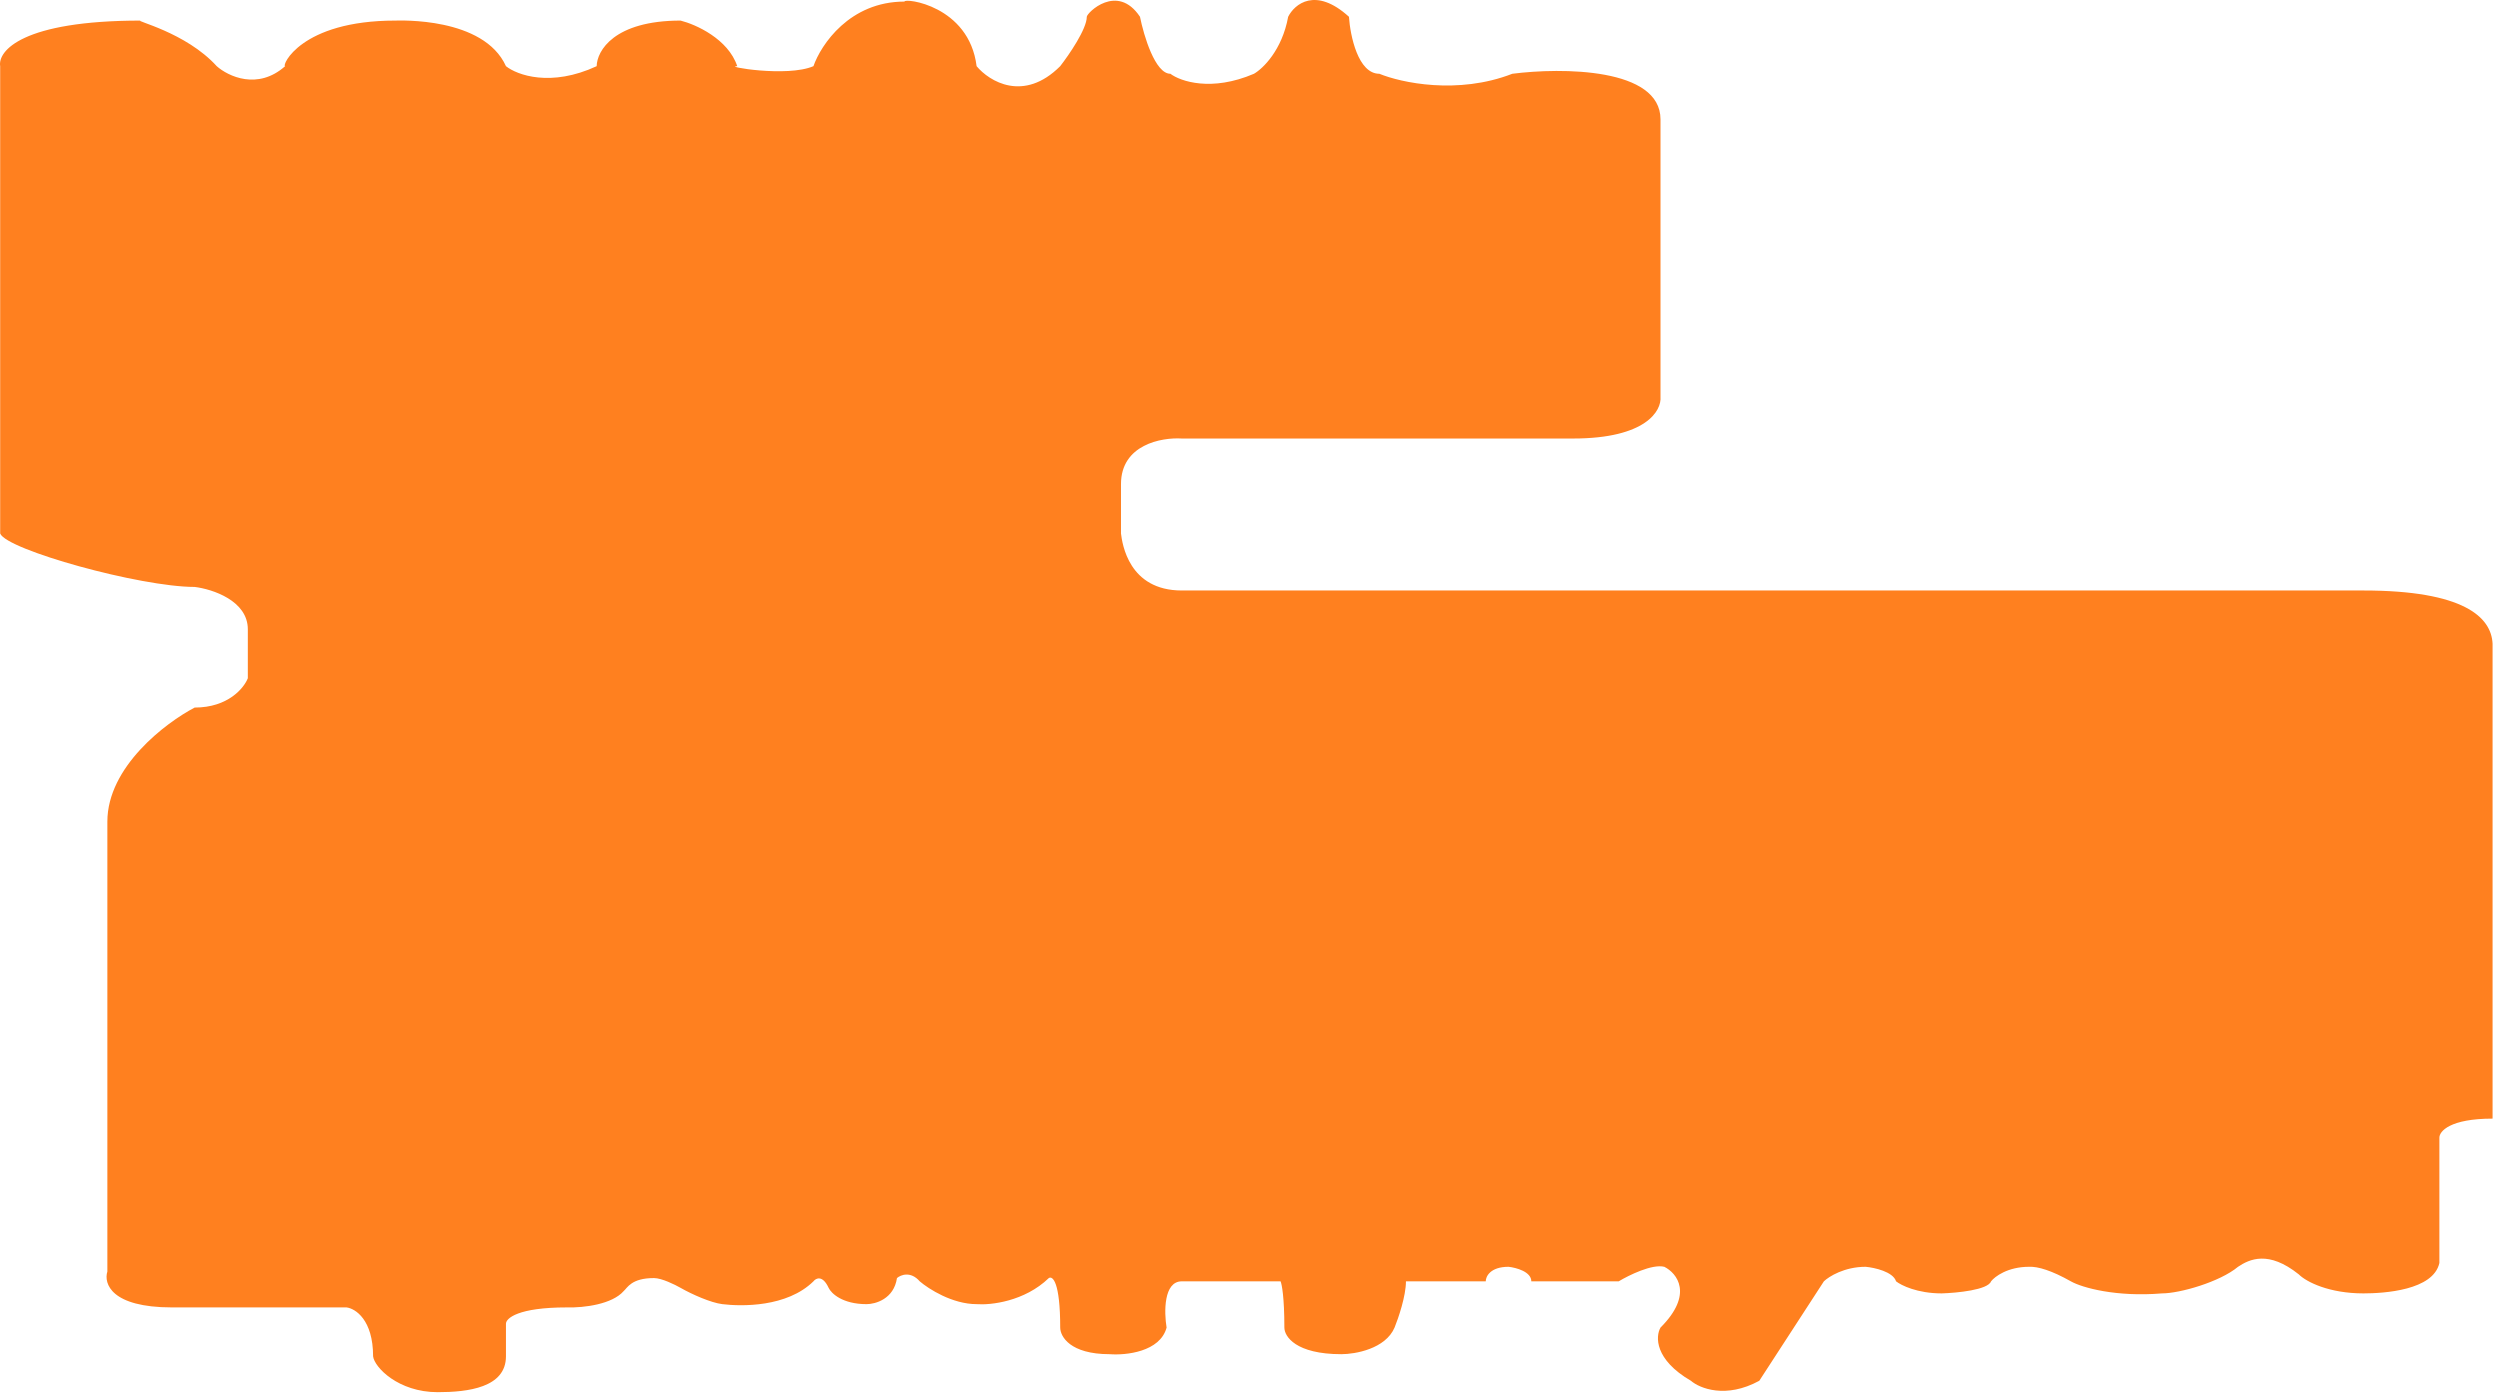
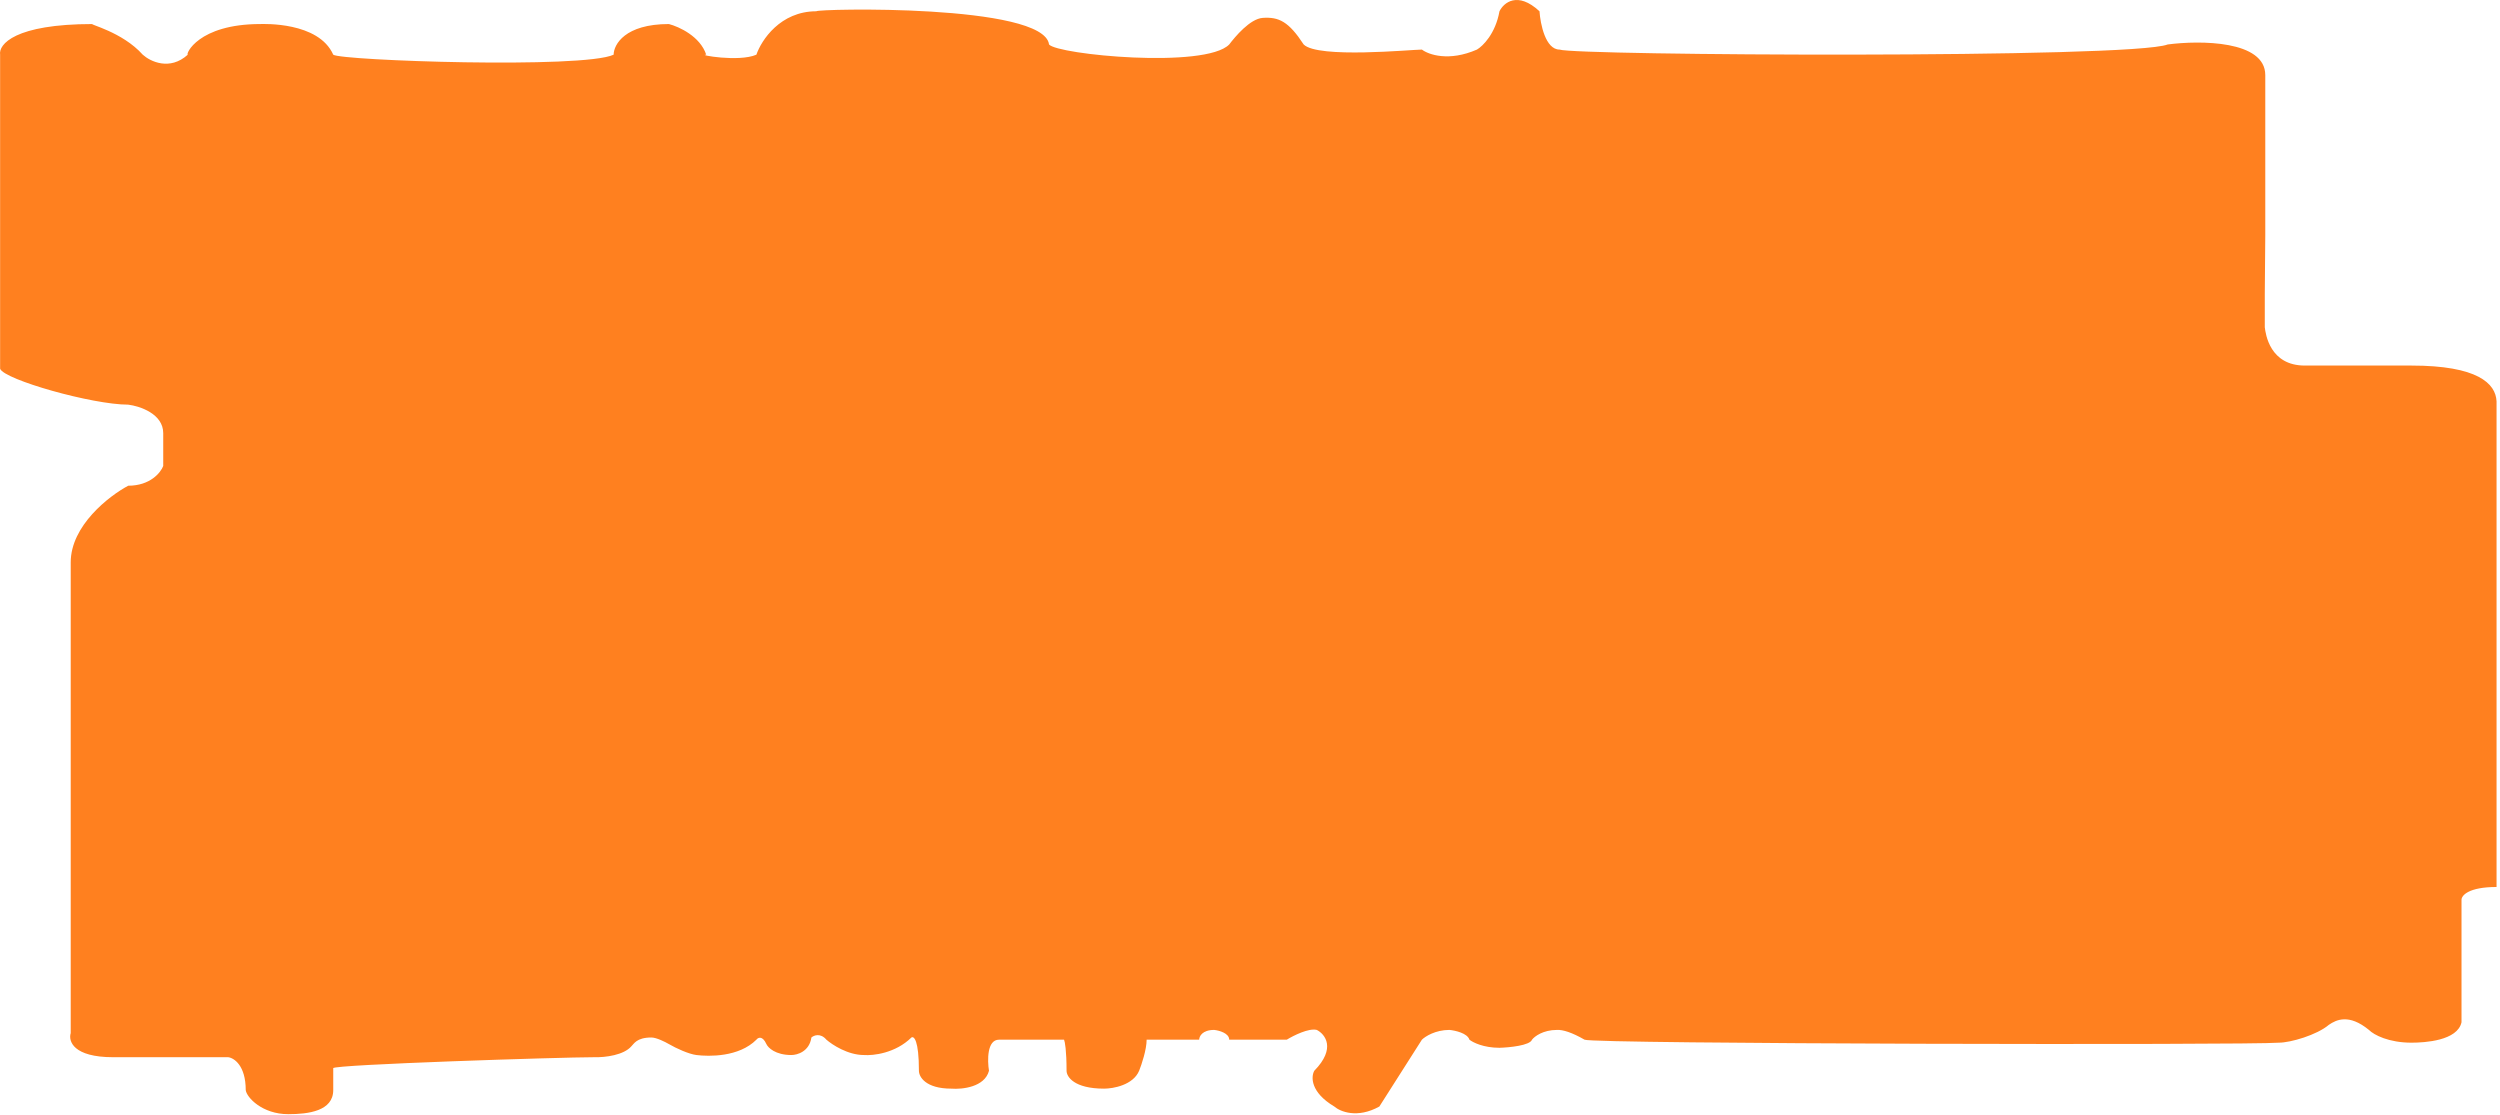
- <svg xmlns="http://www.w3.org/2000/svg" width="329" height="184" viewBox="0 0 329 184" fill="none">
-   <path d="M0.023 70.209V8.709C-0.311 6.709 2.923 2.709 18.523 2.709C17.523 2.709 24.431 4.209 28.523 8.709C30.023 10.042 33.922 11.909 37.523 8.709C37.023 8.709 39.523 2.709 52.023 2.709C52.523 2.709 63.646 2.209 66.584 8.709C68.049 9.876 72.487 11.51 78.522 8.709C78.55 6.709 80.798 2.709 89.564 2.709C91.55 3.209 95.823 5.11 97.022 8.709C95.06 8.709 103.576 10.21 107.049 8.709C108.04 5.875 111.822 0.208 119.022 0.208C119.022 -0.292 127.522 0.71 128.522 8.709C130.189 10.709 134.722 13.509 139.522 8.709C140.689 7.209 143.022 3.809 143.022 2.208C143.022 1.708 147.023 -2.292 150.023 2.208C150.523 4.708 152.022 9.708 154.022 9.708C155.356 10.708 159.422 12.108 165.022 9.708C166.189 9.041 168.722 6.609 169.522 2.208C170.356 0.542 173.122 -1.791 177.522 2.208C177.689 4.708 178.722 9.708 181.522 9.708C184.356 10.874 191.822 12.507 199.022 9.708C205.522 8.875 218.522 8.909 218.522 15.709V52.209C218.689 54.042 216.622 57.709 207.022 57.709H155.523C152.856 57.542 147.522 58.509 147.522 63.709V70.209C147.689 71.543 148.522 77.709 155.523 77.709H311.023C324.223 77.709 327.856 81.21 328.023 84.71V132.21V147.21C322.423 147.21 321.023 148.877 321.023 149.71V166.21C320.223 169.81 313.74 170.21 311.023 170.21C306.523 170.21 303.523 168.71 302.523 167.71C298.523 164.51 296.023 165.71 294.523 166.71C292.123 168.71 286.856 170.21 284.523 170.21C278.523 170.71 274.023 169.471 272.523 168.623C270.023 167.21 268.189 166.652 267.023 166.71C264.223 166.71 262.523 167.986 262.023 168.623C261.623 169.754 257.523 170.152 255.523 170.21C252.323 170.21 250.189 169.152 249.523 168.623C249.123 167.354 246.689 166.819 245.523 166.71C242.723 166.71 240.689 167.986 240.023 168.623L231.523 181.71C227.123 184.11 223.689 182.71 222.523 181.71C217.723 178.91 217.856 175.877 218.523 174.71C222.923 170.31 220.689 167.543 219.023 166.71C217.423 166.31 214.356 167.819 213.023 168.623H201.523C201.523 167.354 199.523 166.819 198.523 166.71C196.123 166.71 195.523 167.986 195.523 168.623H185.023C185.023 170.554 184.023 173.486 183.523 174.71C182.323 177.51 178.356 178.21 176.523 178.21C170.523 178.21 169.023 175.877 169.023 174.71C169.023 170.71 168.689 168.986 168.523 168.623H155.523C153.123 168.623 153.189 172.681 153.523 174.71C152.665 177.91 148.165 178.377 146.023 178.21C140.823 178.21 139.523 175.877 139.523 174.71C139.523 168.71 138.523 167.866 138.023 168.194C134.825 171.283 130.362 171.769 128.531 171.626C125.333 171.626 122.203 169.624 121.037 168.623C119.838 167.25 118.539 167.765 118.04 168.194C117.64 170.94 115.209 171.626 114.043 171.626C110.846 171.626 109.381 170.196 109.048 169.481C108.248 167.765 107.382 168.194 107.049 168.623C103.552 172.055 97.557 171.933 95.06 171.626C93.561 171.443 91.063 170.339 89.564 169.481C88.815 169.052 87.067 168.194 86.067 168.194C83.07 168.194 82.57 169.481 82.071 169.91C80.572 171.626 76.909 172.122 74.577 172.055C68.183 172.055 66.584 173.486 66.584 174.201V178.491C66.584 182.609 61.588 183.21 57.592 183.21C52.396 183.21 49.266 179.921 49.099 178.491C49.099 173.686 46.768 172.198 45.602 172.055H22.622C14.629 172.055 13.63 168.909 14.129 167.336V108.131C14.129 100.923 21.79 95.117 25.619 93.115C30.016 93.115 32.114 90.541 32.614 89.254V82.819C32.614 79.043 27.951 77.527 25.619 77.241C18.426 77.241 0.855 72.355 0.023 70.209Z" fill="#FF801F" />
+ <svg xmlns="http://www.w3.org/2000/svg" width="489" height="218" viewBox="0 0 489 218" fill="none">
+   <path d="M0.022 72.127V10.697C-0.304 8.699 2.861 4.703 18.132 4.703C17.154 4.703 23.917 6.202 27.922 10.697C29.39 12.028 33.208 13.893 36.732 10.697C36.243 10.697 38.69 4.703 50.927 4.703C51.416 4.703 62.305 4.204 65.182 10.697C66.615 11.862 114.116 13.494 120.025 10.697C120.052 8.699 122.252 4.703 130.834 4.703C132.778 5.203 136.96 7.102 138.135 10.697C136.213 10.697 144.551 12.196 147.951 10.697C148.921 7.866 152.623 2.205 159.672 2.205C159.672 1.706 204.213 0.707 205.192 8.697C206.824 10.695 235.735 13.493 240.434 8.699C241.576 7.201 244.5 3.663 247 3.496C250.14 3.286 252.063 4.204 255 8.699C257.787 11.489 276.165 9.697 278.123 9.697C279.428 10.695 283.409 12.094 288.891 9.697C290.034 9.031 292.514 6.601 293.297 2.206C294.112 0.541 296.821 -1.789 301.128 2.206C301.291 4.703 302.303 9.697 305.044 9.697C307.818 10.862 416.952 11.493 424 8.697C430.363 7.865 443.089 7.899 443.089 14.691V45.996L442.993 57.52V64.012C443.156 65.344 443.972 71.504 450.825 71.504H471.683C484.605 71.504 488.162 75 488.325 78.496V133.056V173.496C482.843 173.496 481.472 175.161 481.472 175.993V199.953C480.689 203.549 474.343 203.948 471.683 203.948C467.278 203.948 464.341 202.45 463.362 201.451C459.446 198.255 456.999 199.453 455.53 200.452C453.181 202.45 448.025 203.948 445.741 203.948C439.867 204.448 311.407 204.21 309.939 203.363C307.491 201.951 305.697 201.394 304.554 201.452C301.813 201.452 300.149 202.726 299.66 203.363C299.268 204.492 295.255 204.89 293.297 204.948C290.164 204.948 288.076 203.891 287.423 203.363C287.031 202.095 284.649 201.561 283.507 201.452C280.766 201.452 278.776 202.726 278.123 203.363L269.802 216.435C265.495 218.832 262.134 217.434 260.992 216.435C256.293 213.638 256.423 210.608 257.076 209.443C261.383 205.048 259.197 202.284 257.566 201.452C255.999 201.052 252.997 202.559 251.692 203.363H240.434C240.434 202.095 238.476 201.561 237.497 201.452C235.148 201.452 234.561 202.726 234.561 203.363H224.282C224.282 205.291 223.303 208.22 222.813 209.443C221.639 212.24 217.755 212.939 215.961 212.939C210.087 212.939 208.619 210.608 208.619 209.443C208.619 205.447 208.292 203.725 208.129 203.363H195.403C193.054 203.363 193.119 207.416 193.445 209.443C192.606 212.639 188.201 213.105 186.103 212.939C181.013 212.939 179.74 210.608 179.74 209.443C179.74 203.45 178.761 202.607 178.272 202.934C175.142 206.02 170.773 206.506 168.98 206.363C165.85 206.363 162.785 204.363 161.644 203.363C160.47 201.992 159.199 202.506 158.71 202.934C158.318 205.677 155.938 206.363 154.797 206.363C151.667 206.363 150.233 204.934 149.907 204.22C149.124 202.506 148.277 202.934 147.951 203.363C144.527 206.791 138.659 206.669 136.213 206.363C134.746 206.179 132.301 205.077 130.834 204.22C130.1 203.791 128.389 202.934 127.411 202.934C124.476 202.934 123.987 204.22 123.498 204.649C122.031 206.363 118.445 206.857 116.162 206.791C109.903 206.791 65.182 208.22 65.182 208.934V213.219C65.182 217.333 60.291 217.933 56.379 217.933C51.293 217.933 48.228 214.648 48.065 213.219C48.065 208.42 45.783 206.934 44.642 206.791H22.146C14.321 206.791 13.343 203.649 13.832 202.077V110.005C13.832 102.805 21.331 97.006 25.08 95.006C29.384 95.006 31.438 92.435 31.927 91.149V84.721C31.927 80.95 27.362 79.436 25.08 79.15C18.038 79.15 0.837 74.269 0.022 72.127Z" fill="#FF801F" />
</svg>
